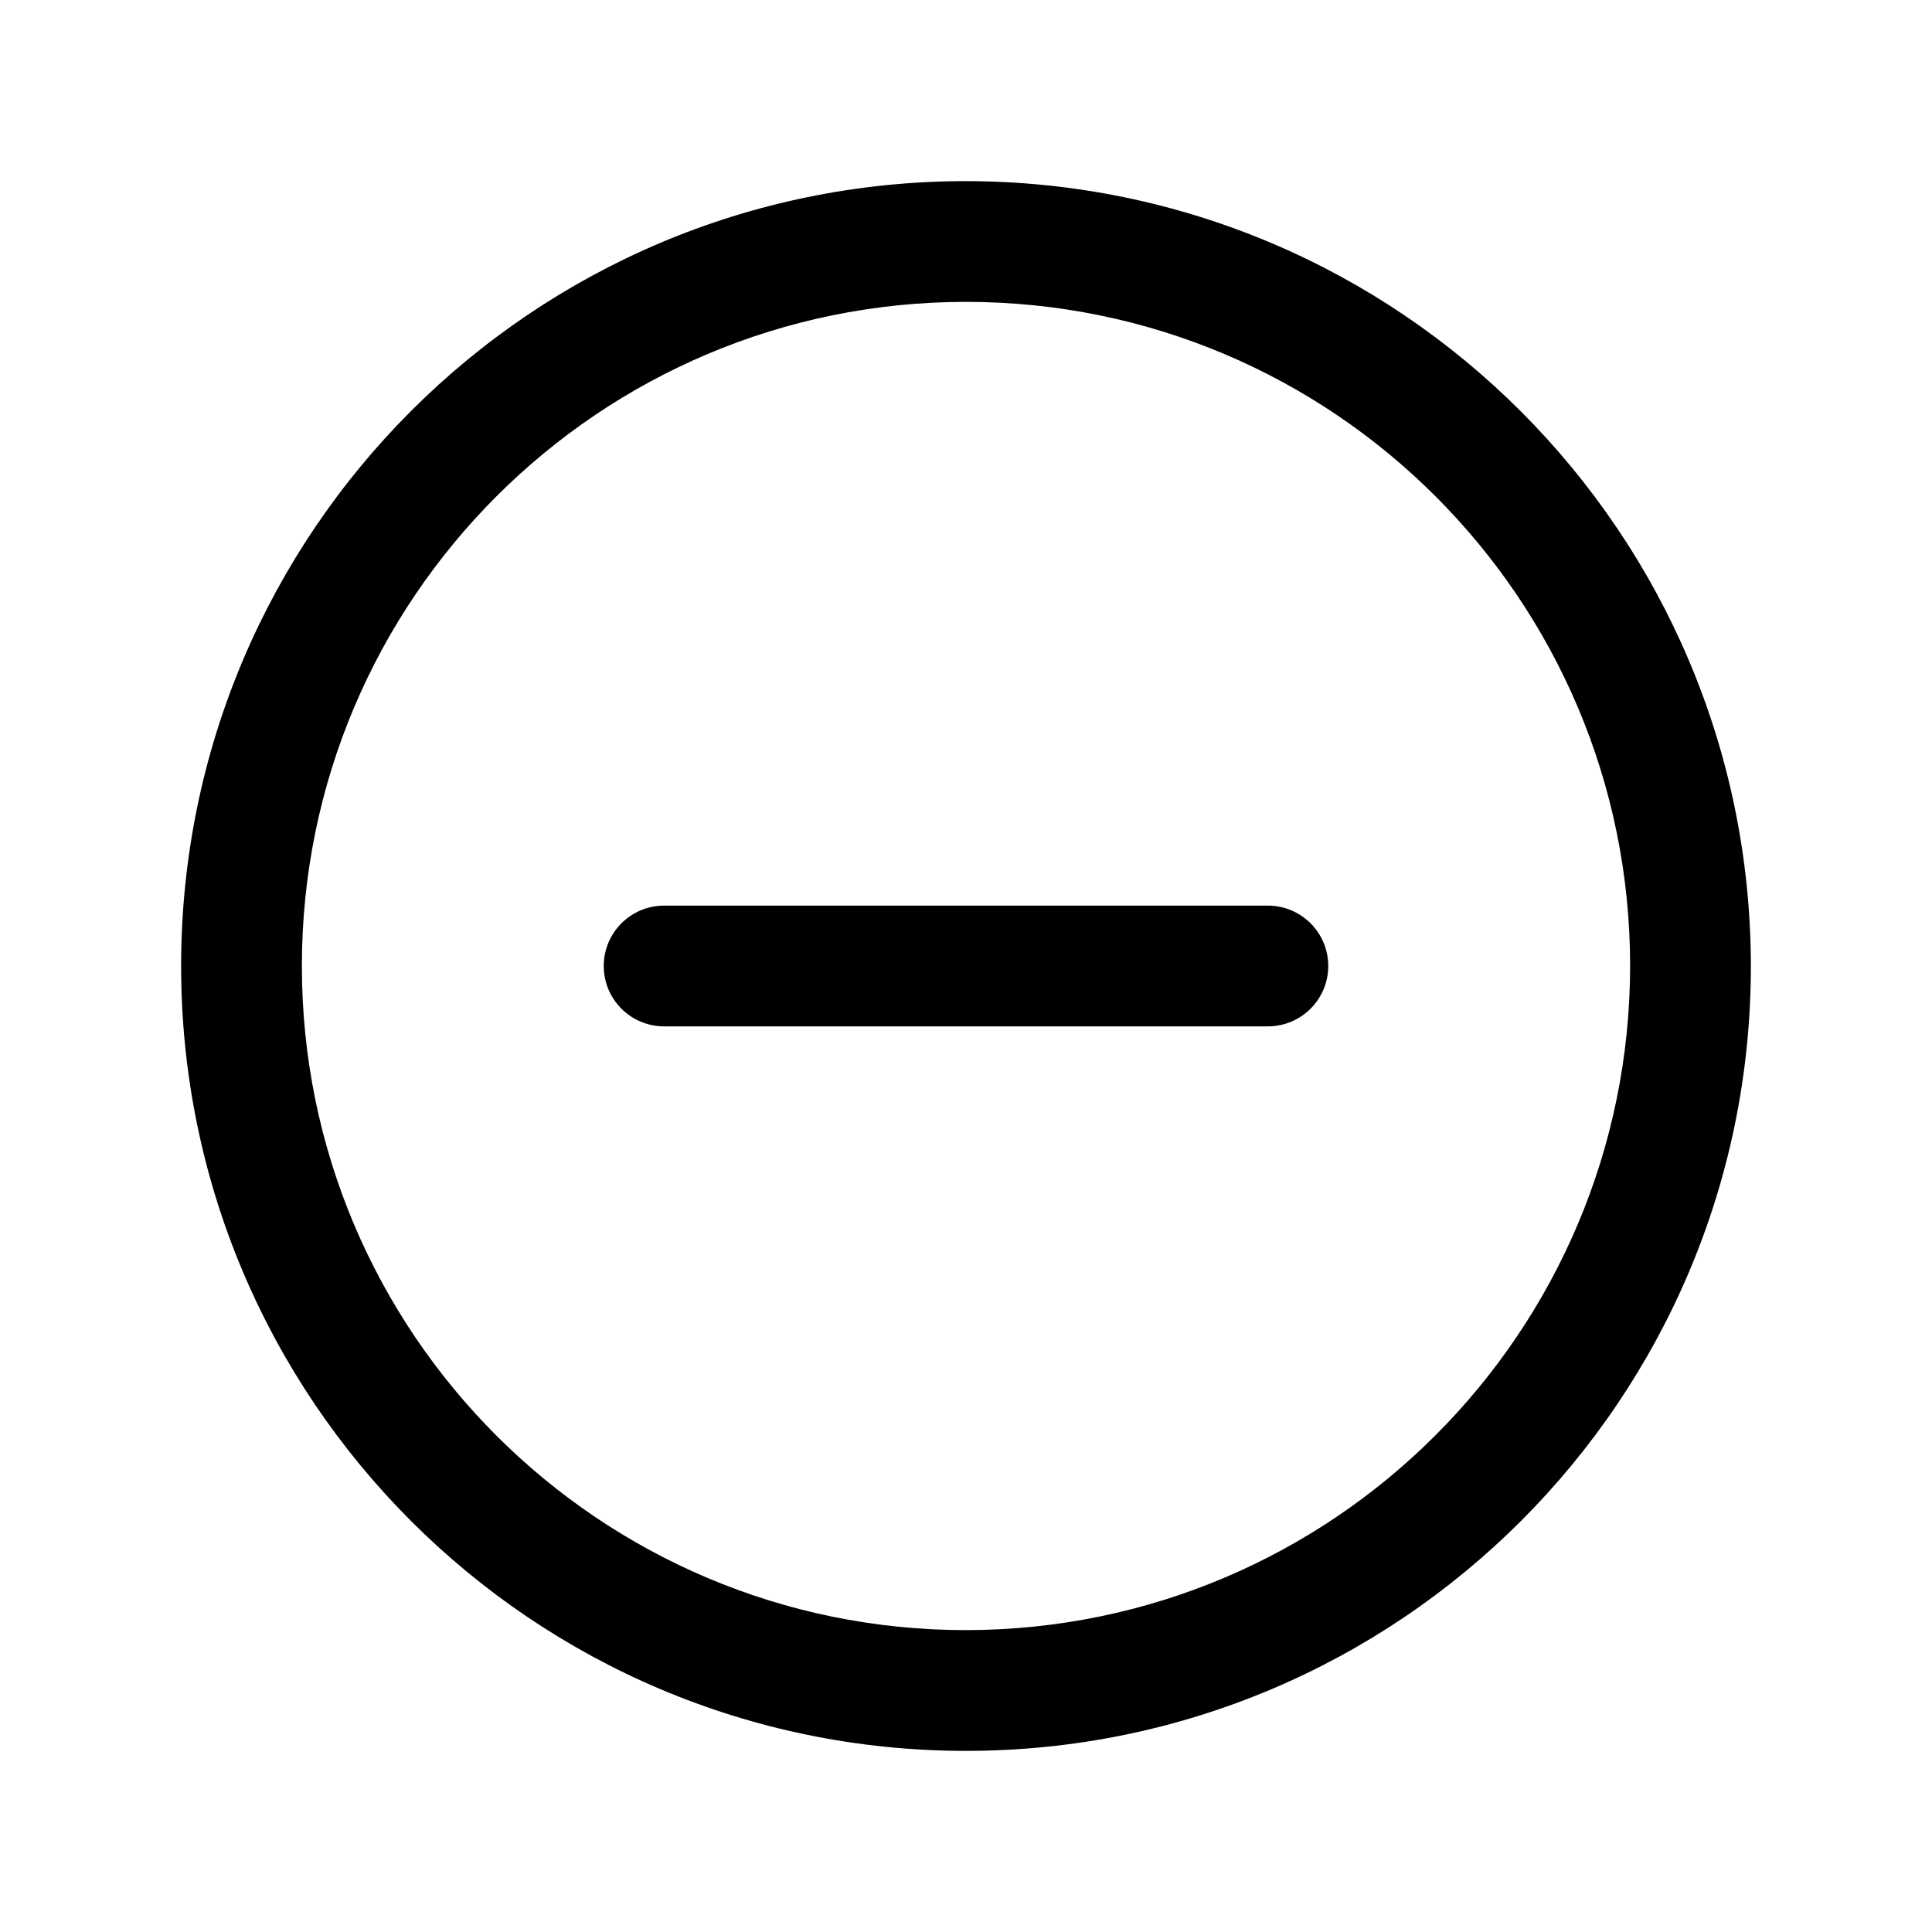
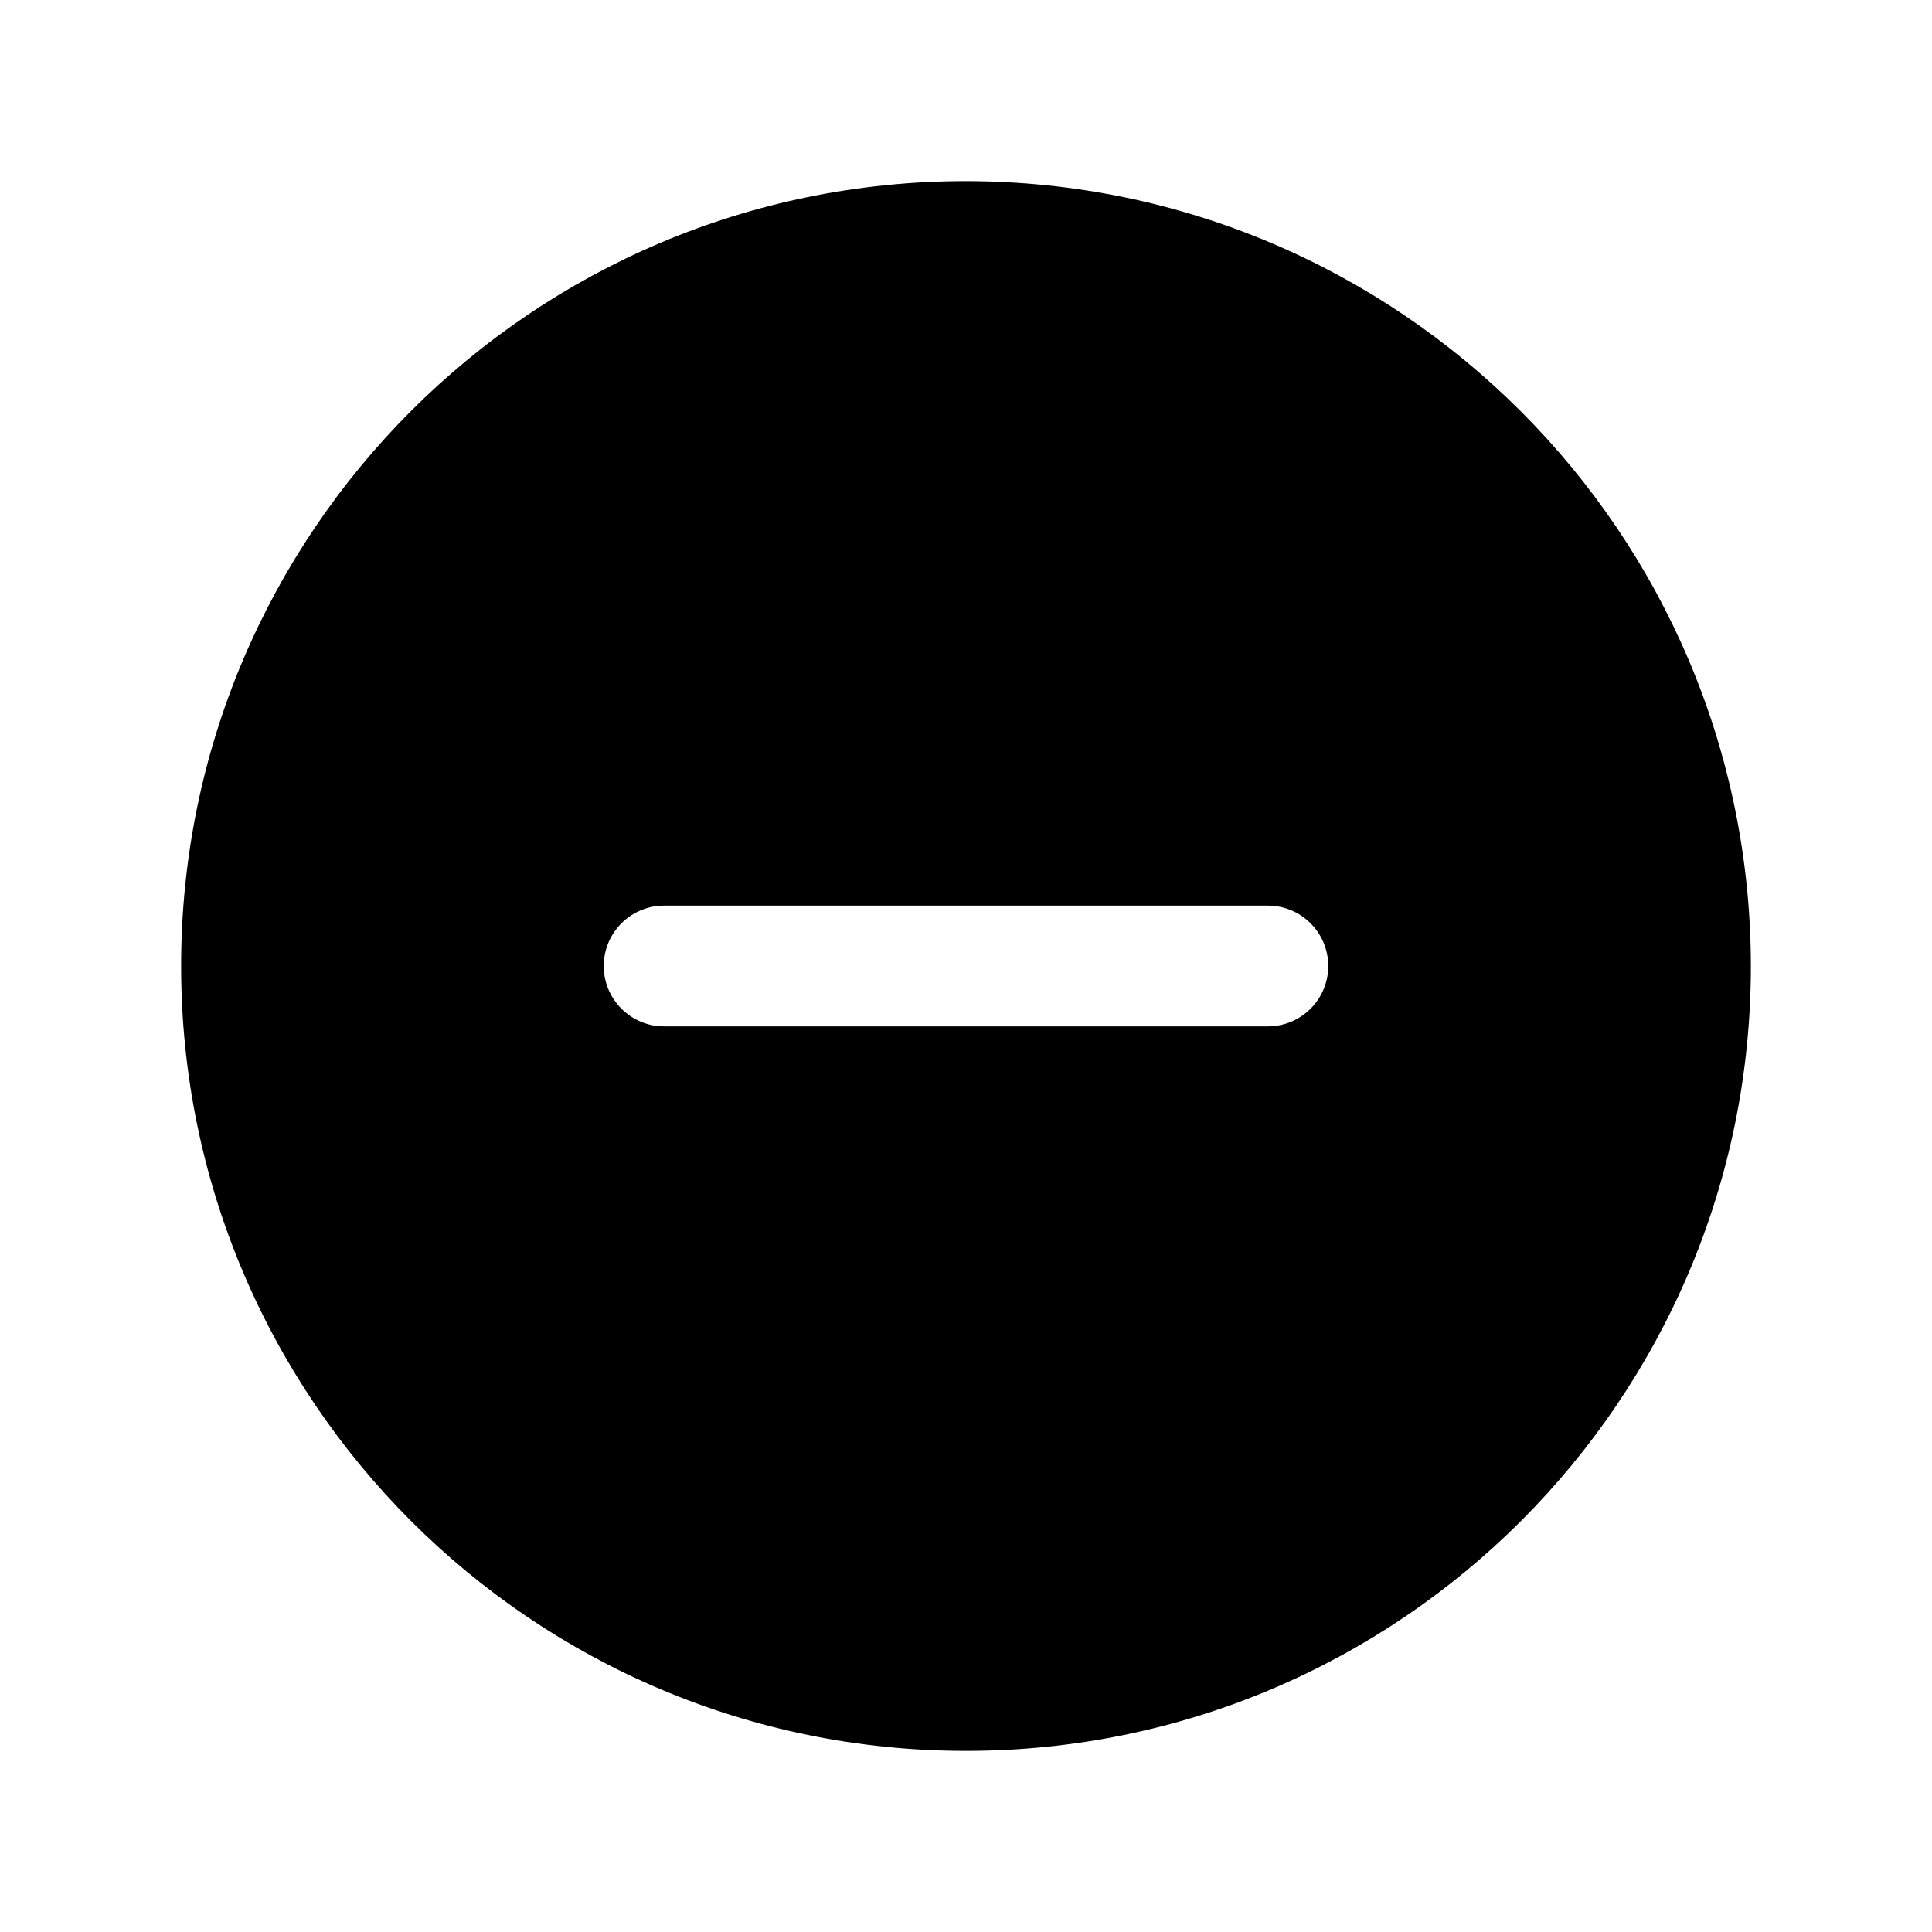
<svg xmlns="http://www.w3.org/2000/svg" viewBox="0 0 256 256" fill="currentColor">
-   <path d="M176,128a8,8,0,0,1-8,8H88a8,8,0,0,1,0-16h80A8,8,0,0,1,176,128Zm56,0A104,104,0,1,1,128,24,104.11,104.11,0,0,1,232,128Zm-16,0a88,88,0,1,0-88,88A88.1,88.1,0,0,0,216,128Z" />
+   <path d="M128,24A104,104,0,1,0,232,128,104.11,104.11,0,0,0,128,24Zm40,112H88a8,8,0,0,1,0-16h80a8,8,0,0,1,0,16Z" />
</svg>
